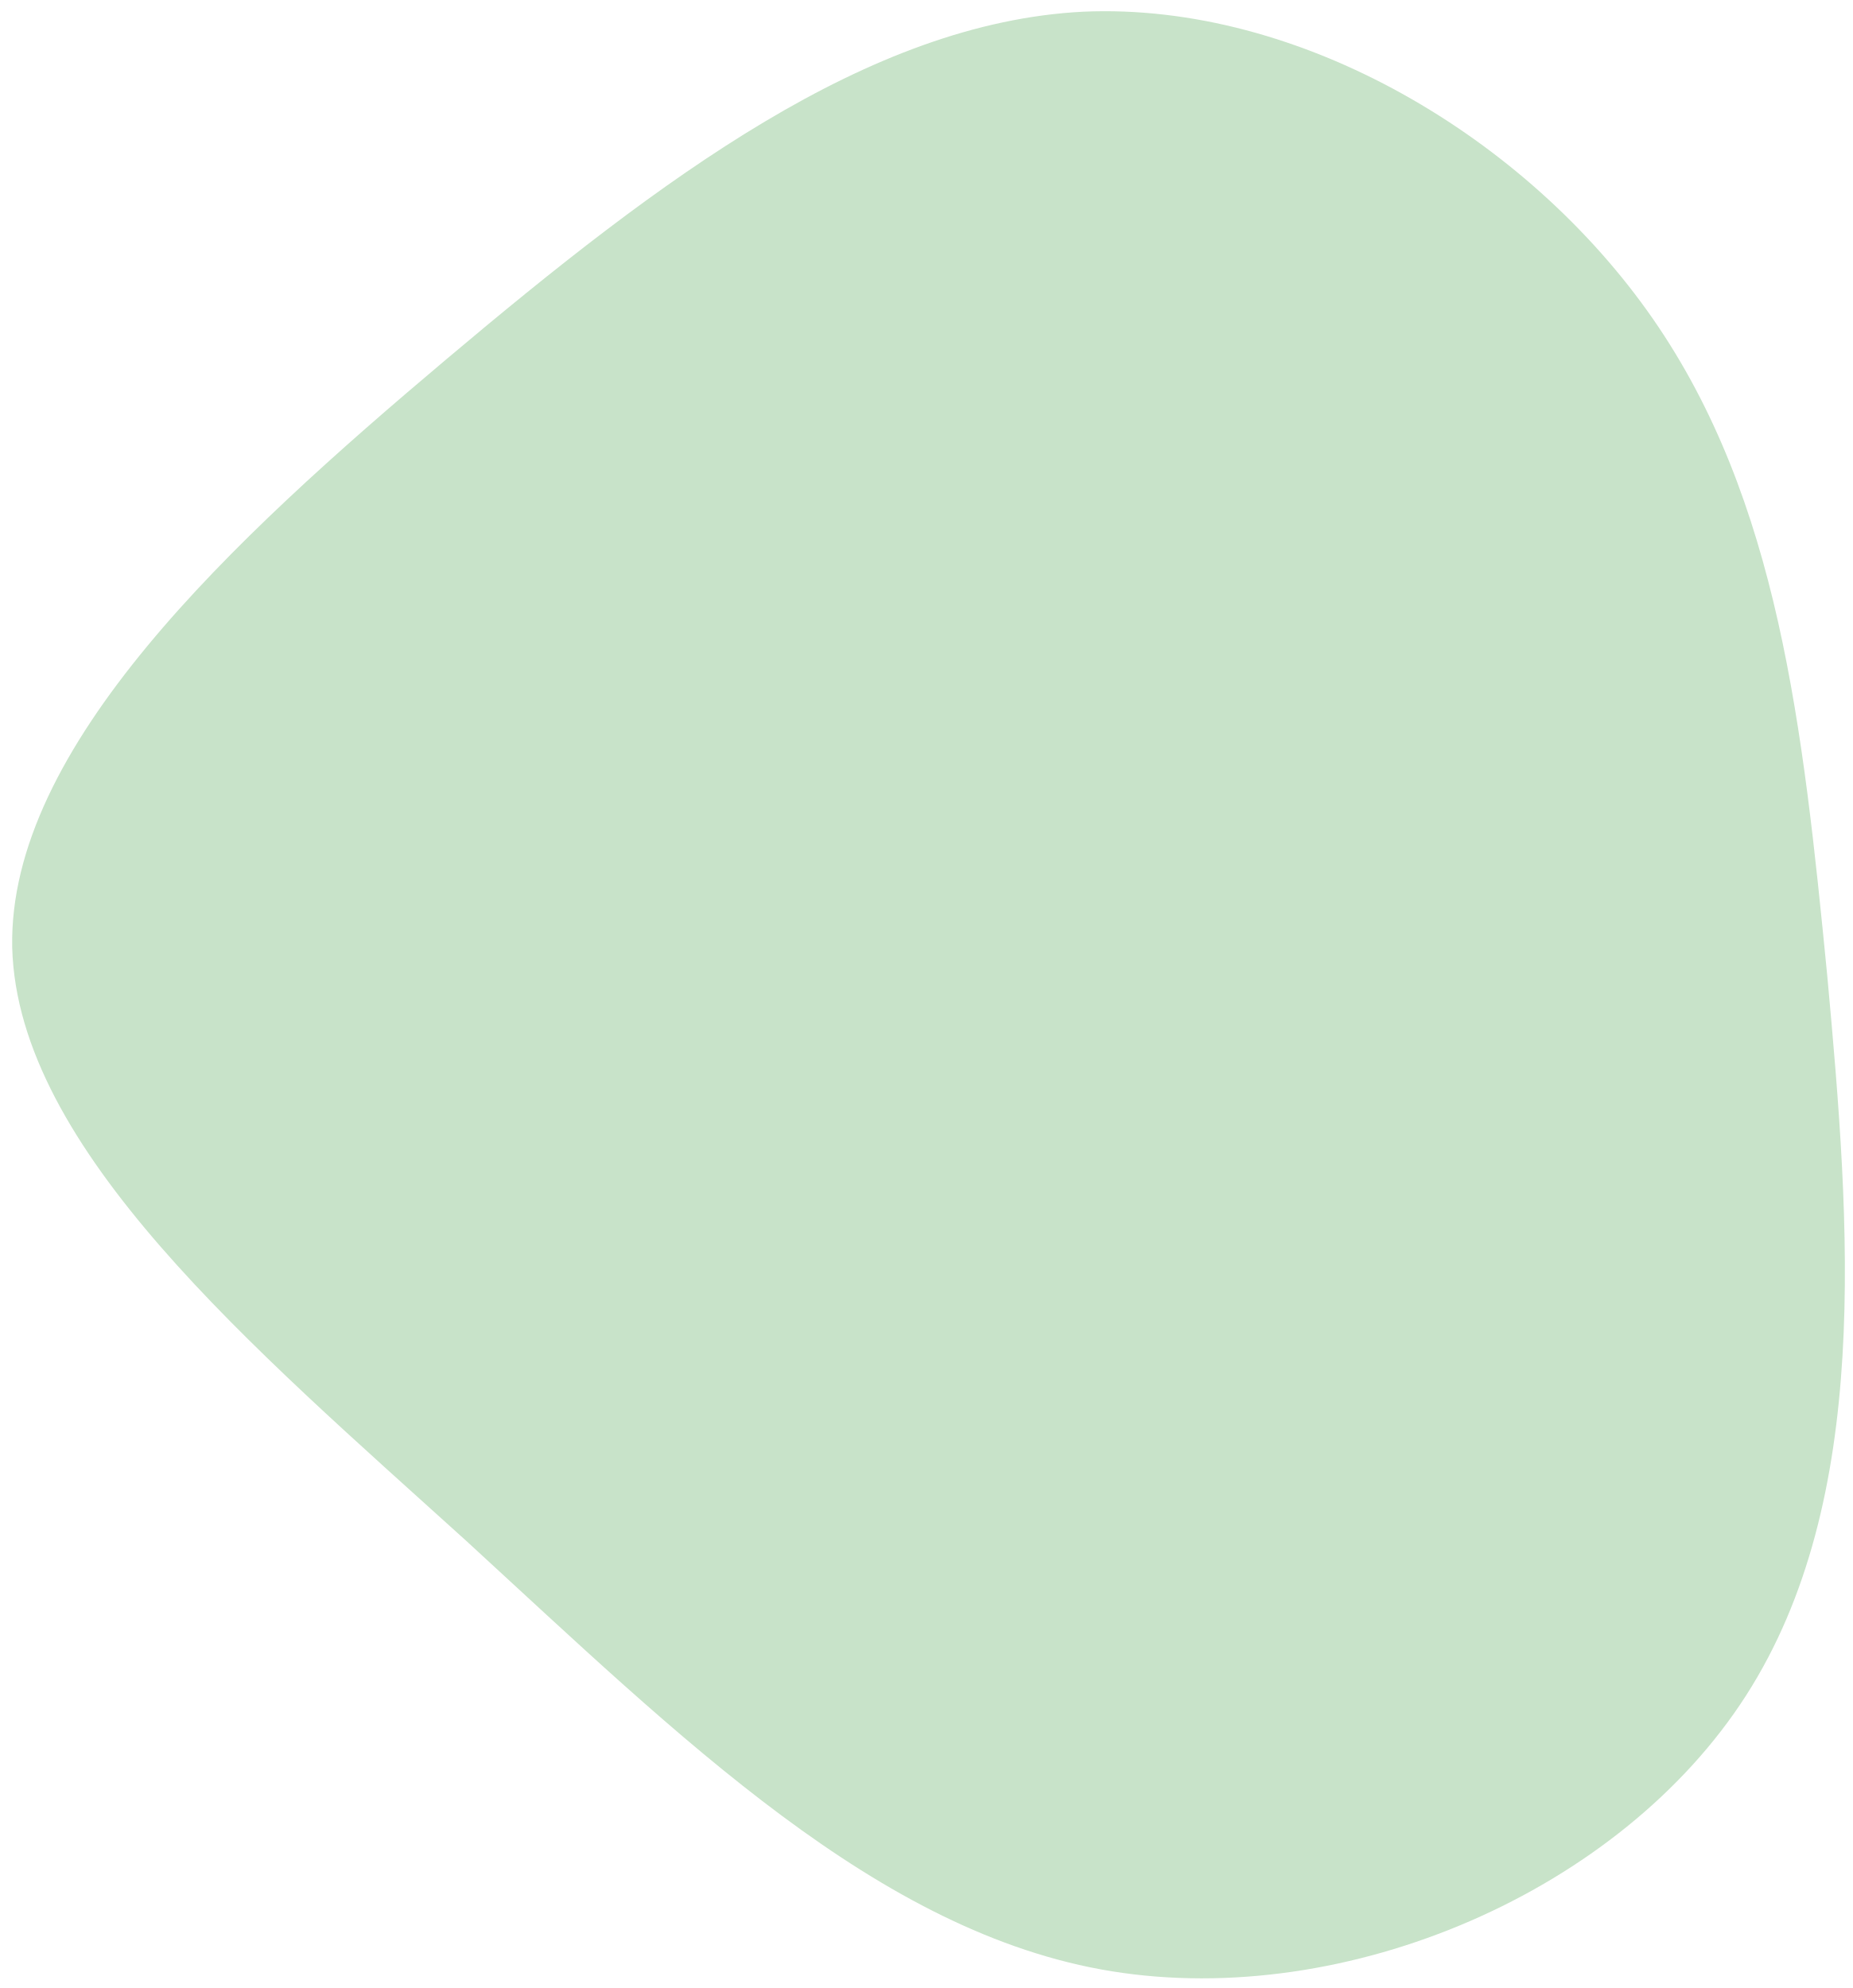
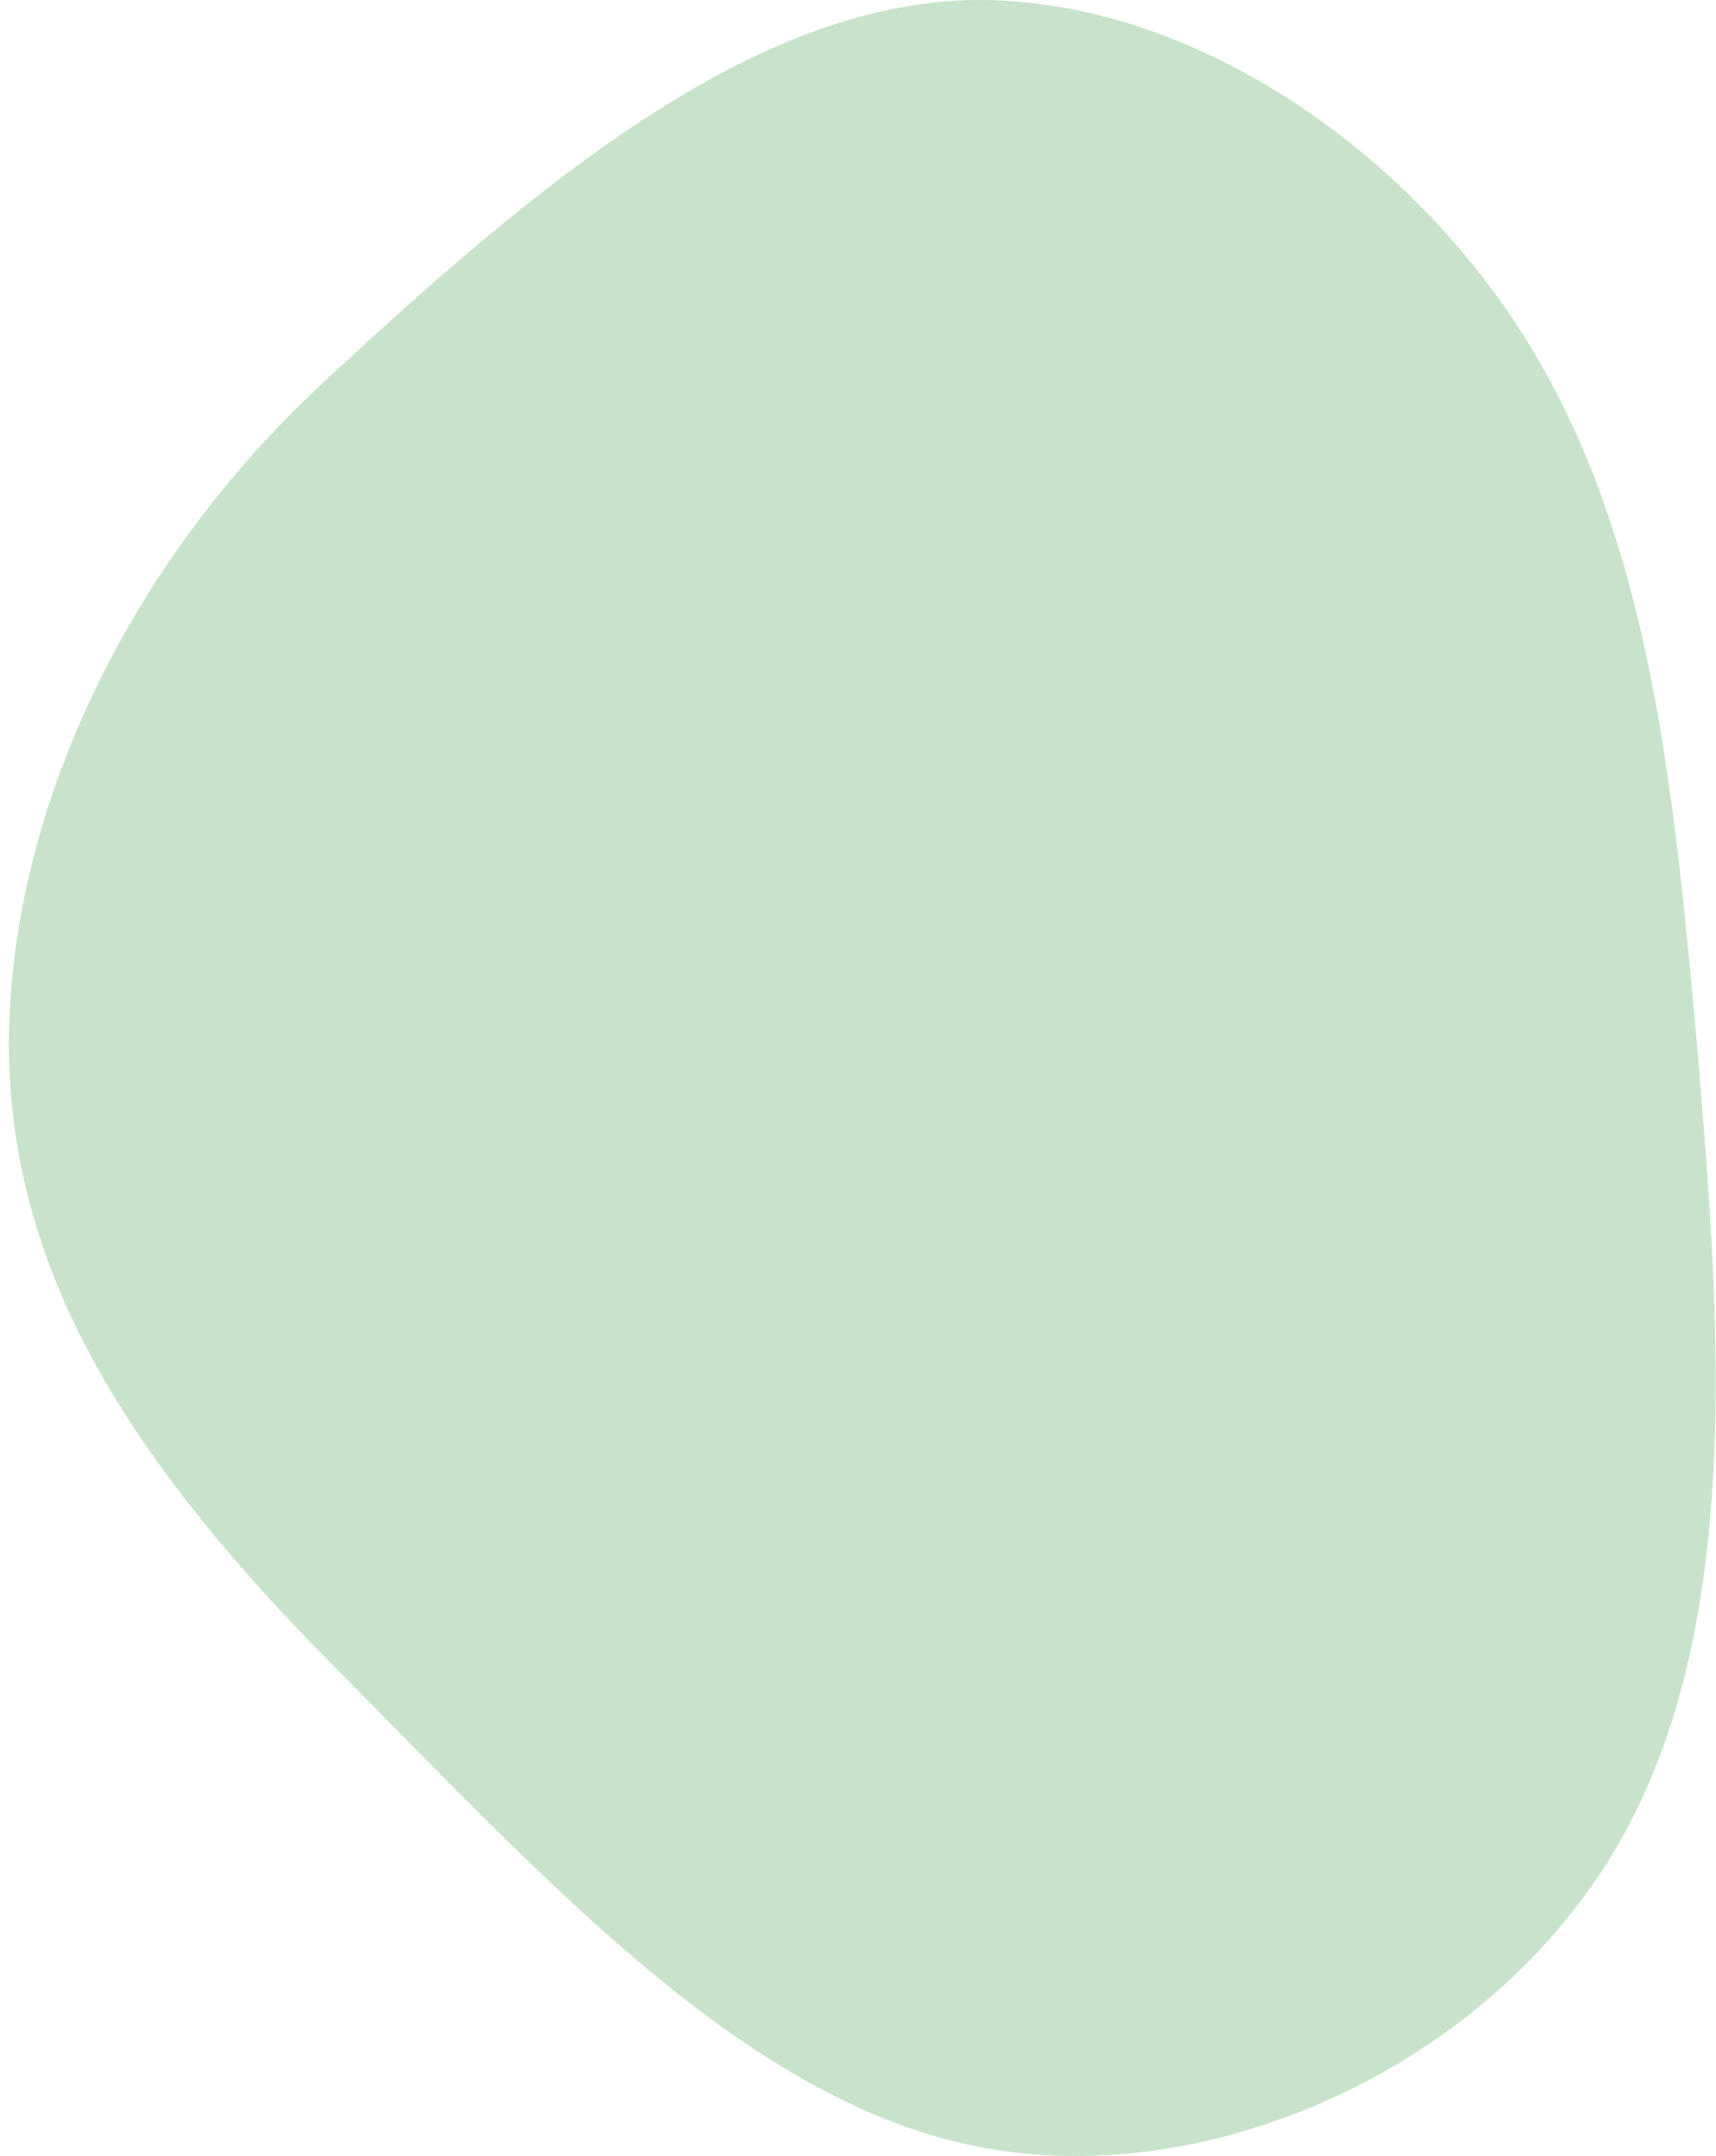
- <svg xmlns="http://www.w3.org/2000/svg" width="137" height="147" viewBox="0 0 137 147" fill="#C8E3C9">
-   <path d="M122.202 23.564C131.502 36.964 133.302 53.764 135.102 72.164C136.802 90.664 138.402 110.864 129.102 125.364C119.802 139.864 99.602 148.564 82.202 145.764C64.902 142.964 50.302 128.464 34.502 113.964C18.602 99.564 1.302 84.964 0.902 70.064C0.602 55.264 17.102 39.964 33.002 26.564C48.902 13.164 64.202 1.664 80.102 0.864C96.102 0.164 112.902 10.164 122.202 23.564Z" />
+ <svg xmlns="http://www.w3.org/2000/svg" width="191" height="240" viewBox="0 0 191 240" fill="none">
+   <path d="M169.723 37.511C183.655 59.621 186.352 87.341 189.048 117.7C191.595 148.225 193.992 181.554 180.06 205.479C166.128 229.404 135.867 243.759 109.8 239.139C83.883 234.519 62.011 210.594 38.342 186.669C14.522 162.91 1.599 142.285 1 117.7C0.551 93.281 12.275 64.571 36.094 42.462C59.914 20.352 82.835 1.377 106.654 0.057C130.623 -1.098 155.791 15.402 169.723 37.511Z" fill="#C8E3C9" />
</svg>
